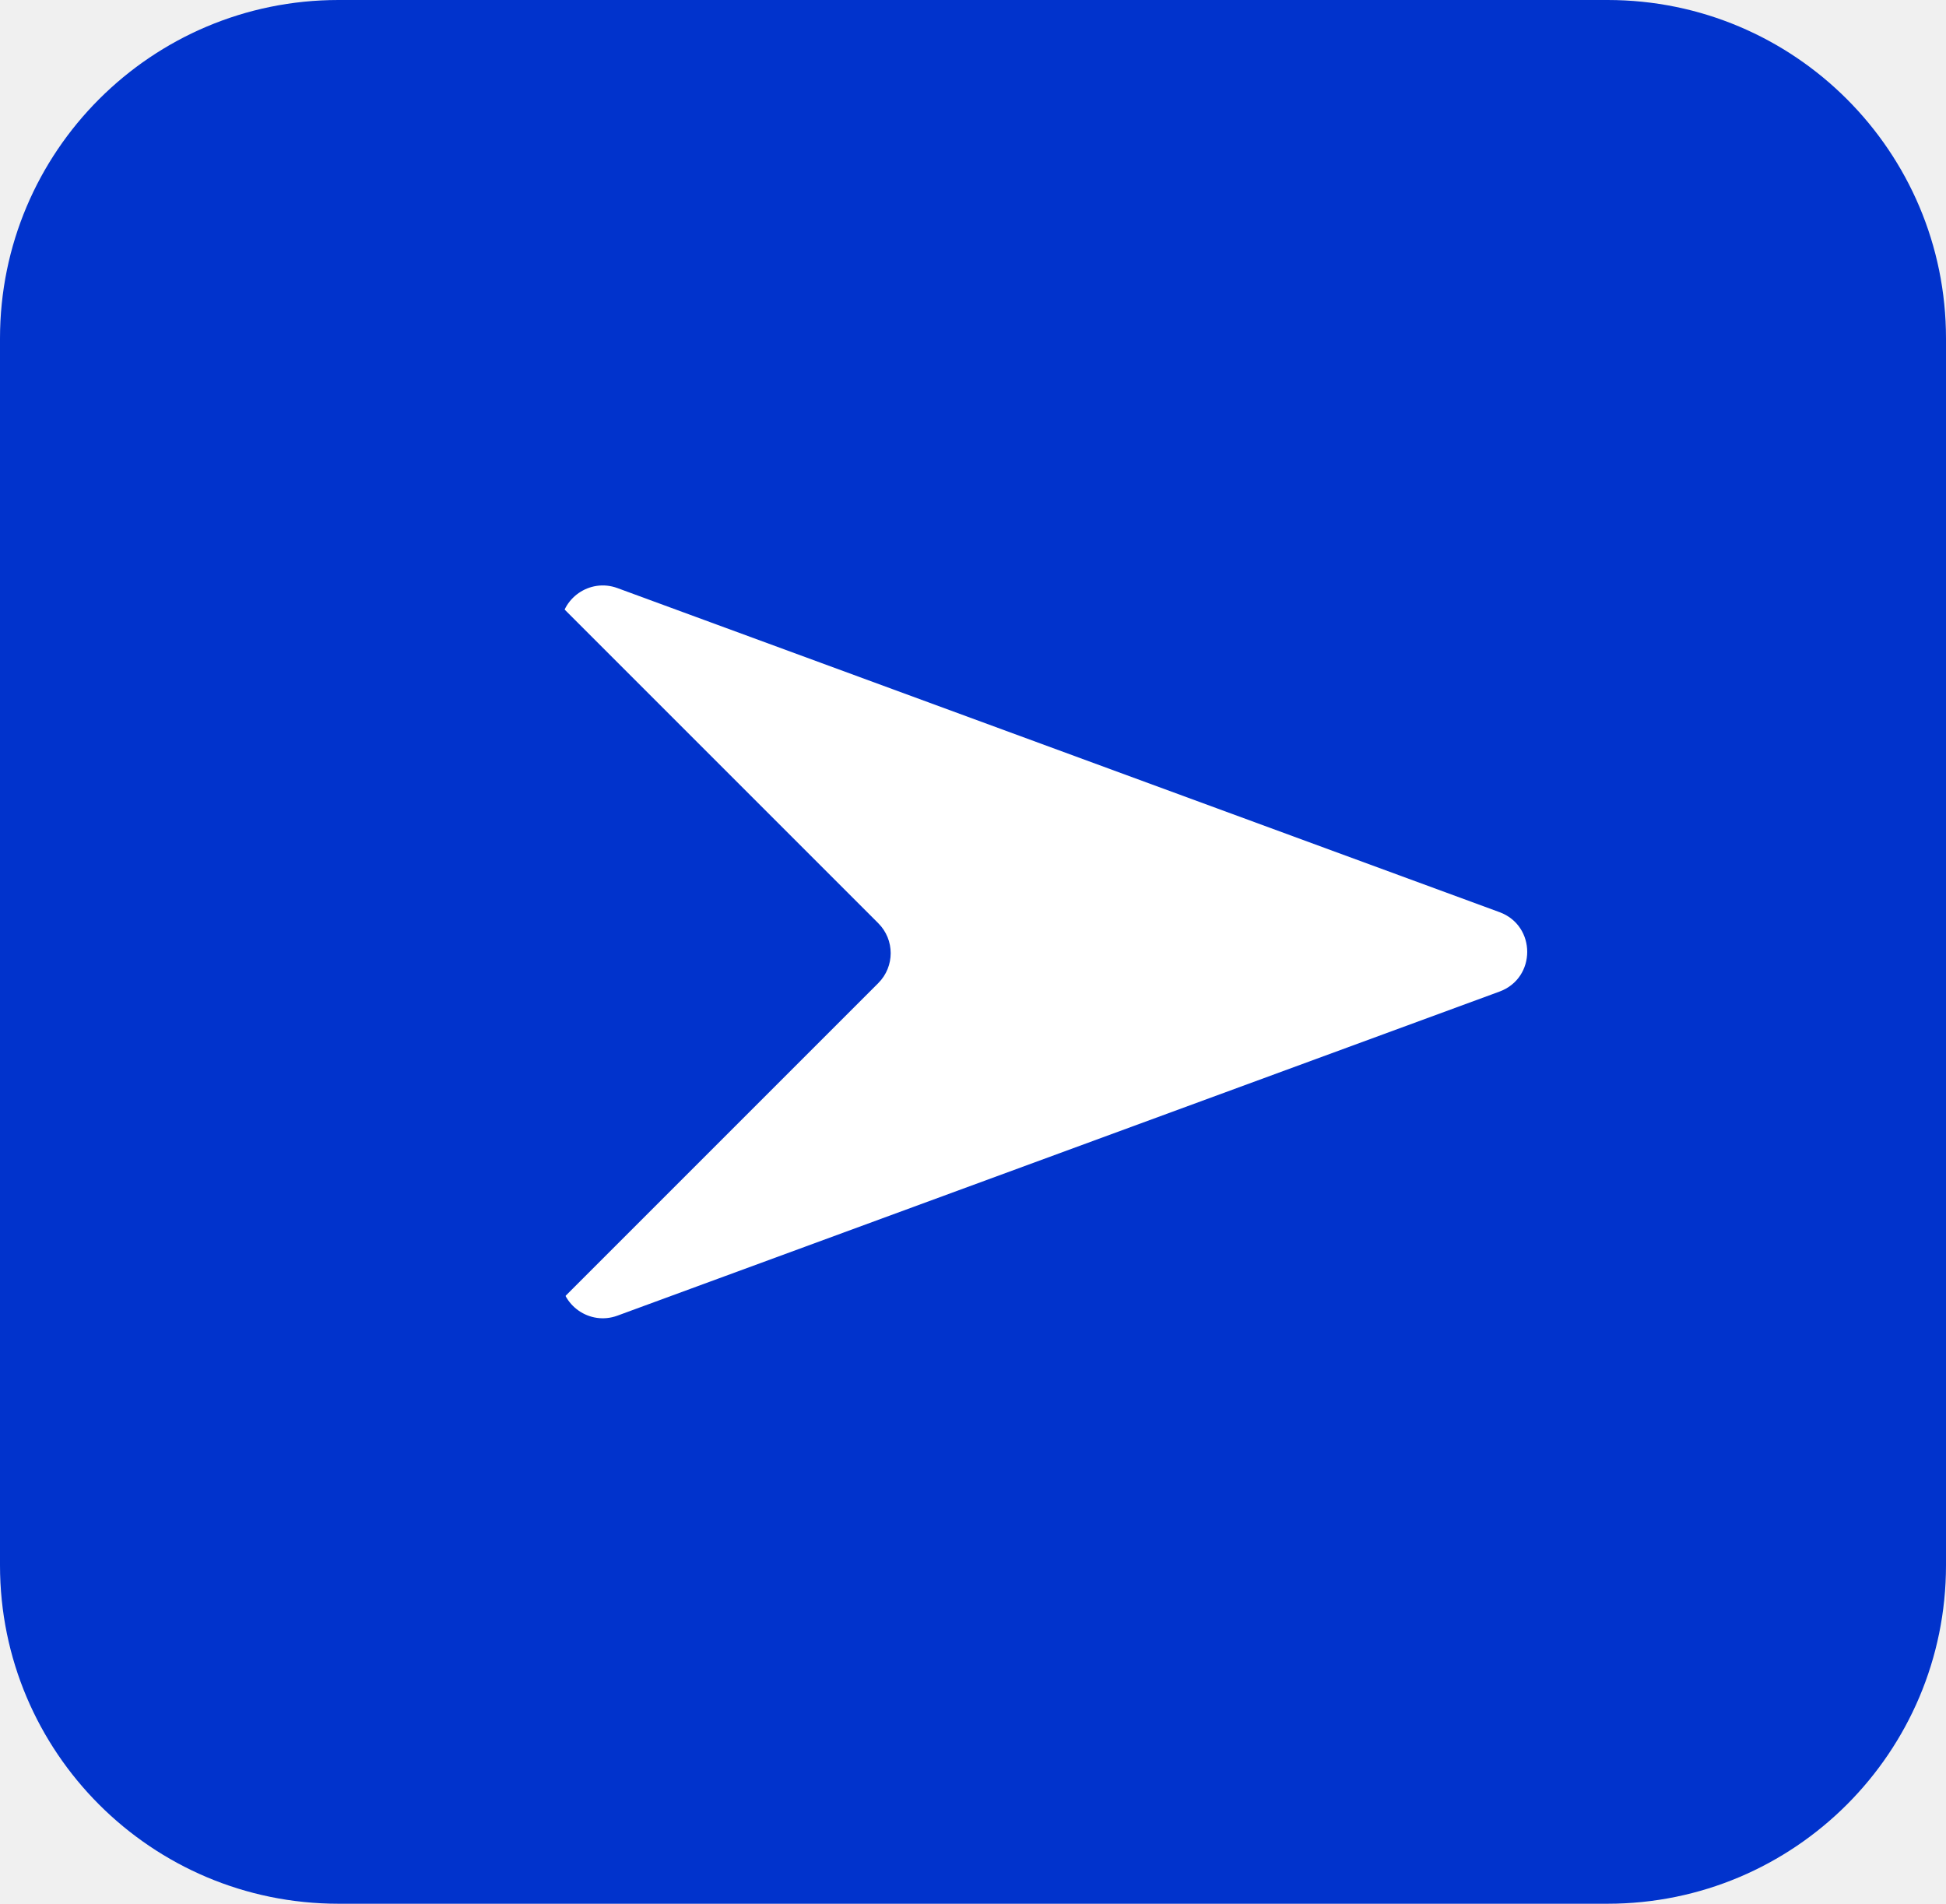
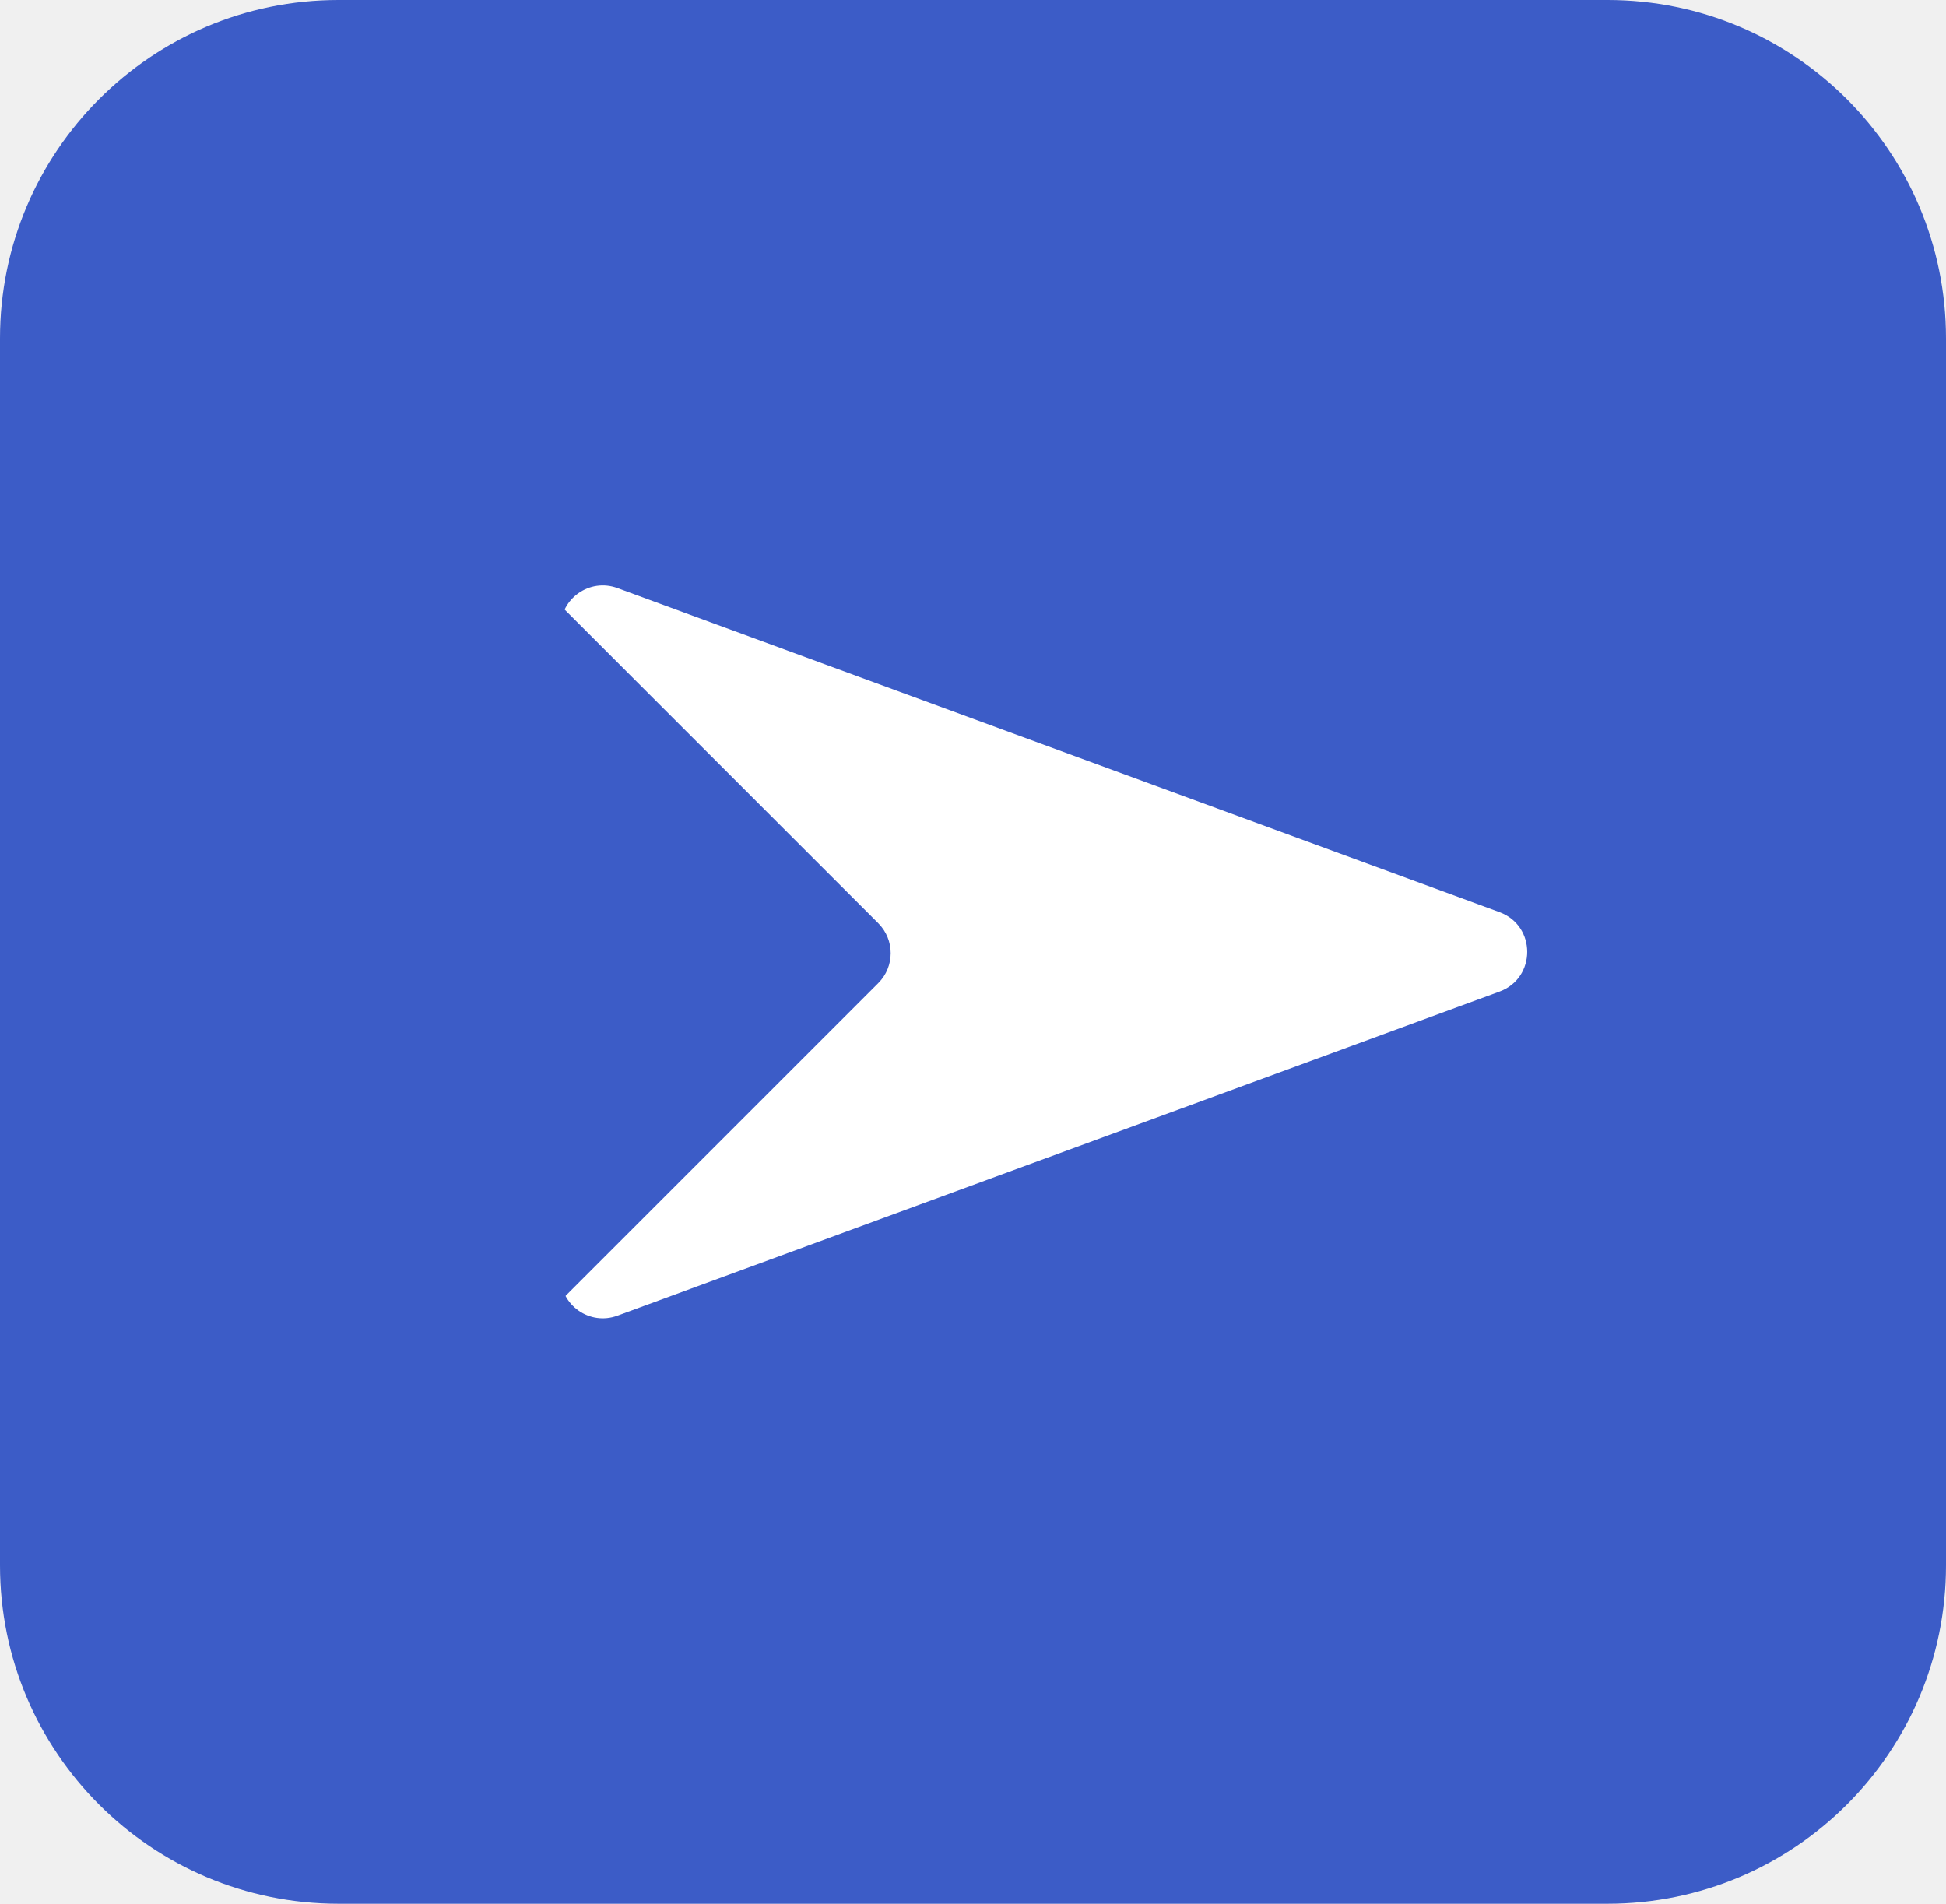
<svg xmlns="http://www.w3.org/2000/svg" width="46" height="45" viewBox="0 0 46 45" fill="none">
-   <rect width="46" height="45" rx="8" fill="#0133CC" />
+   <rect width="46" height="45" rx="8" fill="#3C5CC7" />
  <path d="M35.445 21.561C36.319 21.882 36.319 23.118 35.445 23.439L14.595 31.099C13.942 31.339 13.25 30.856 13.25 30.16V14.839C13.25 14.144 13.942 13.661 14.595 13.901L35.445 21.561Z" fill="white" />
-   <rect x="2.49" y="22.531" width="13.42" height="13.42" rx="1" transform="rotate(-45 2.48975 22.5312)" fill="#0133CC" />
+   <rect x="2.49" y="22.531" width="13.42" height="13.42" rx="1" transform="rotate(-45 2.48975 22.5312)" fill="#3C5CC7" />
</svg>
